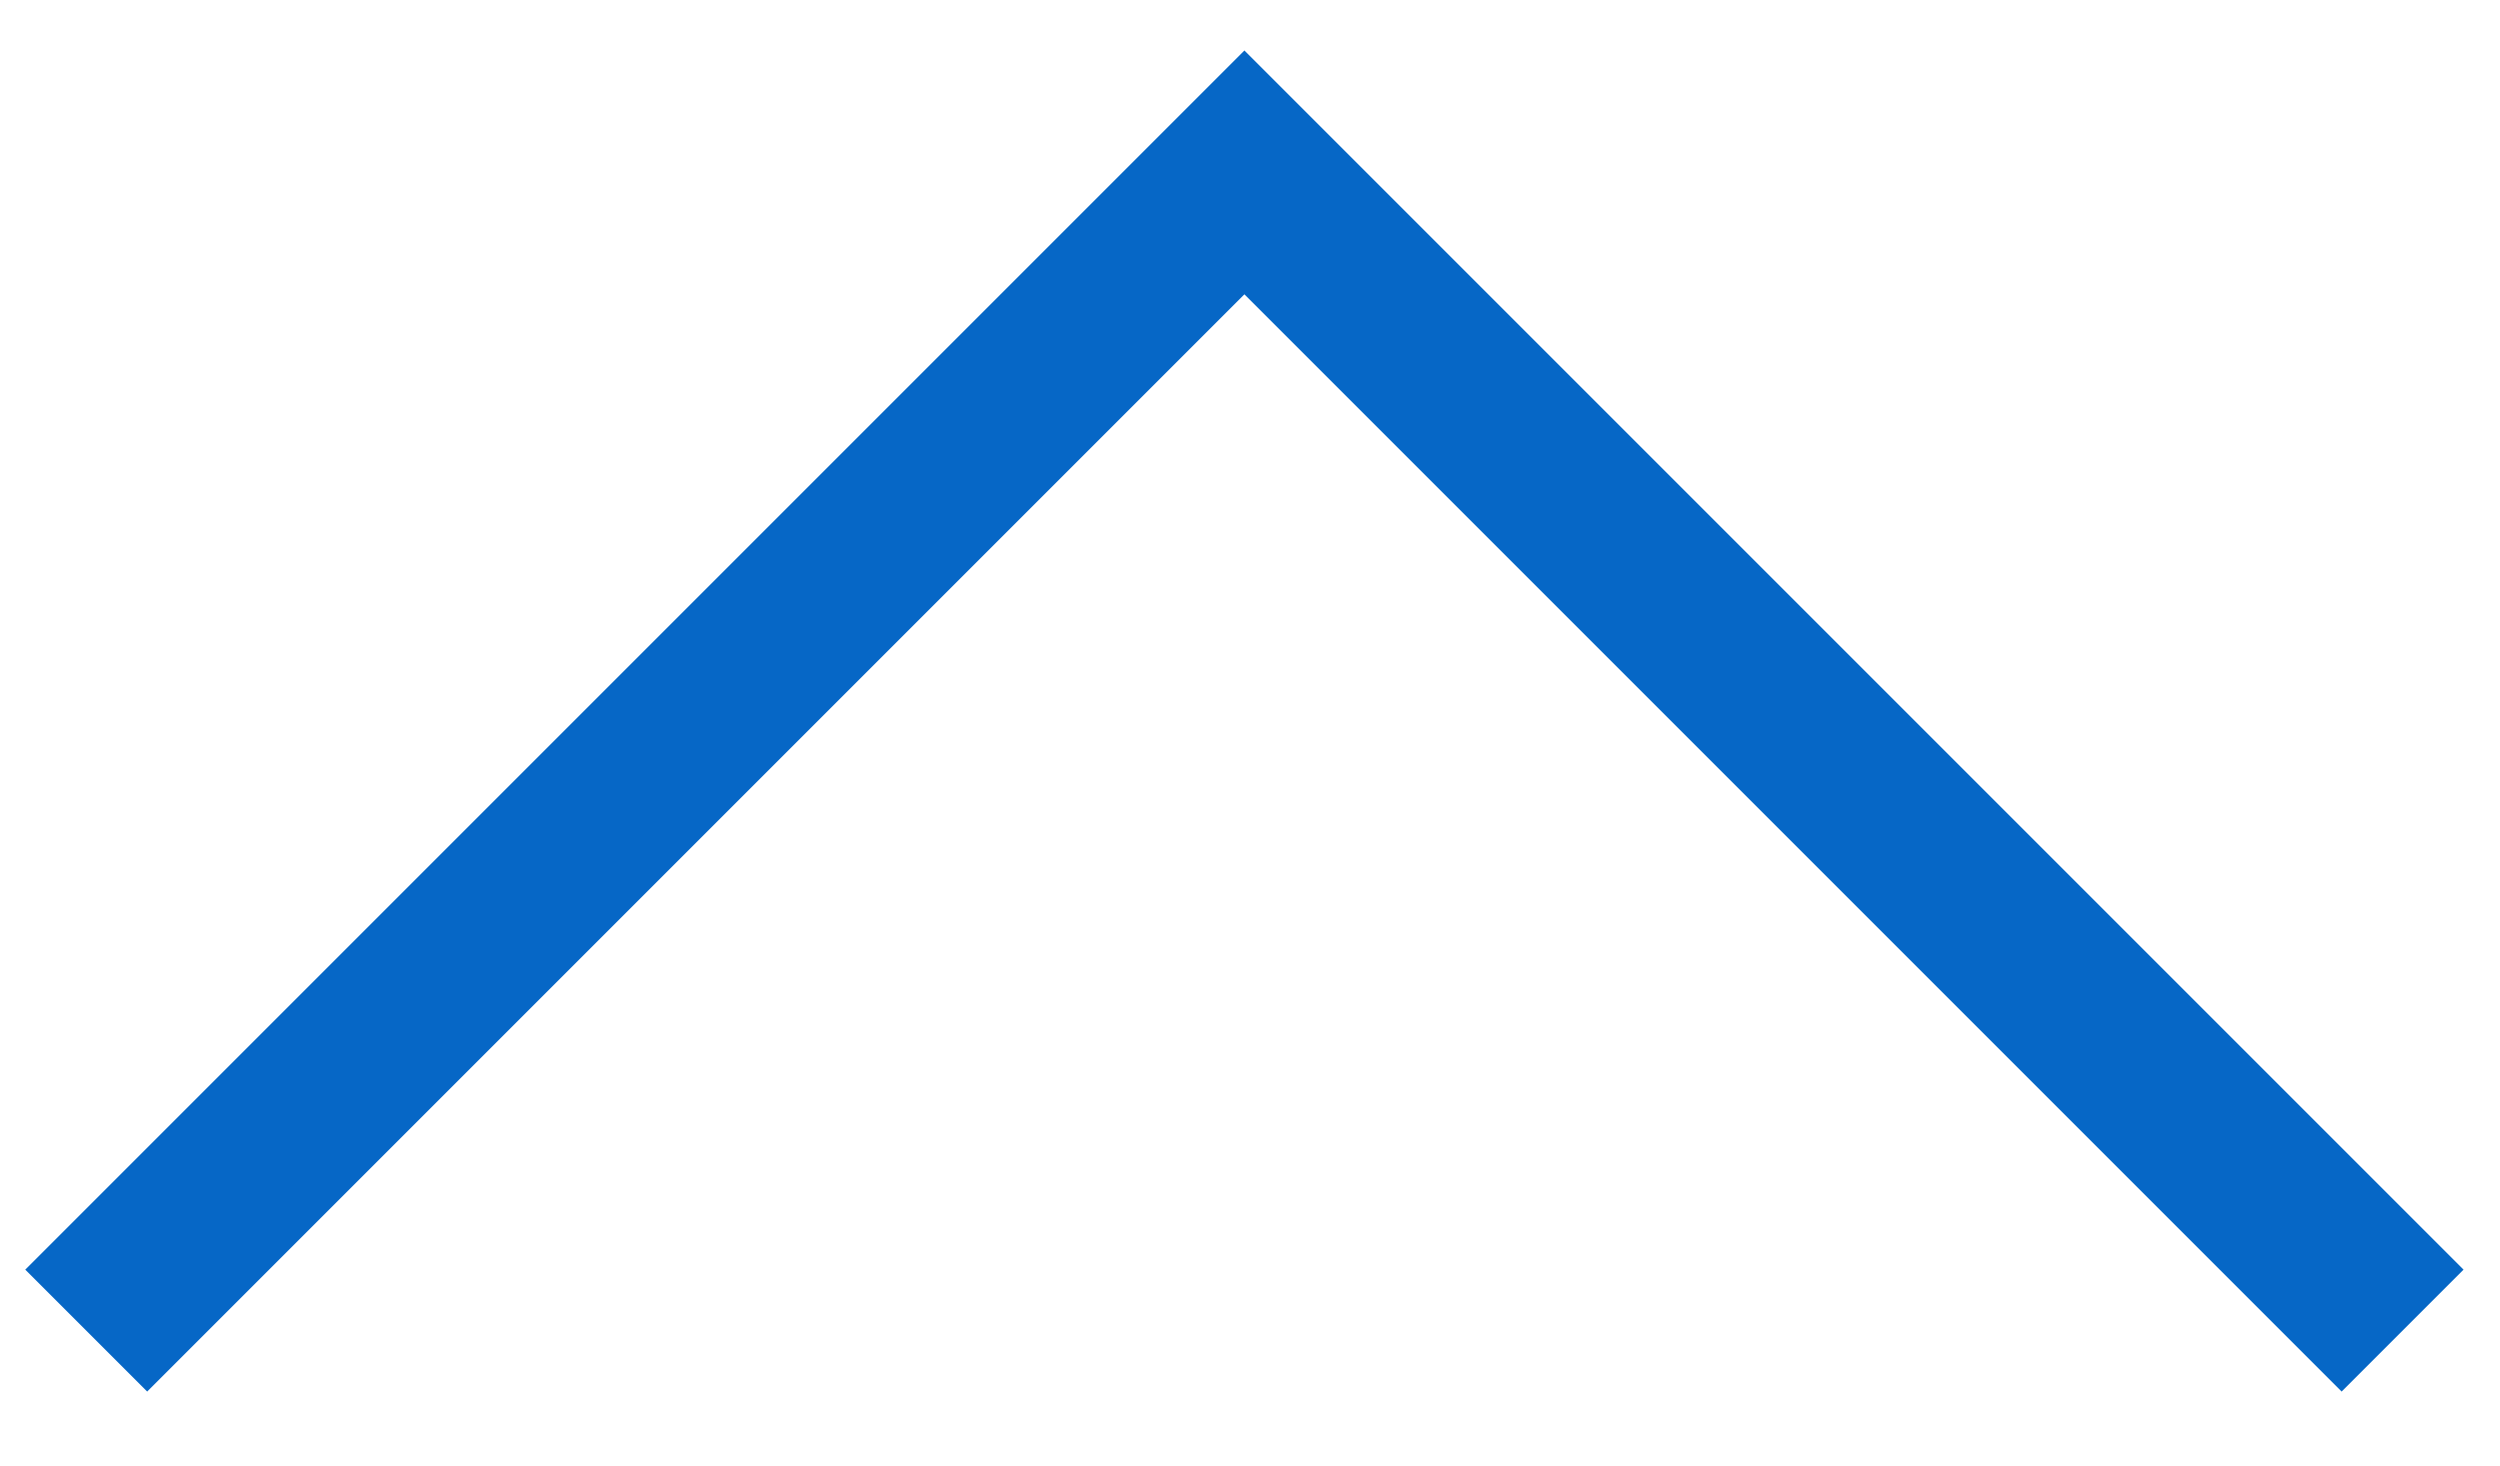
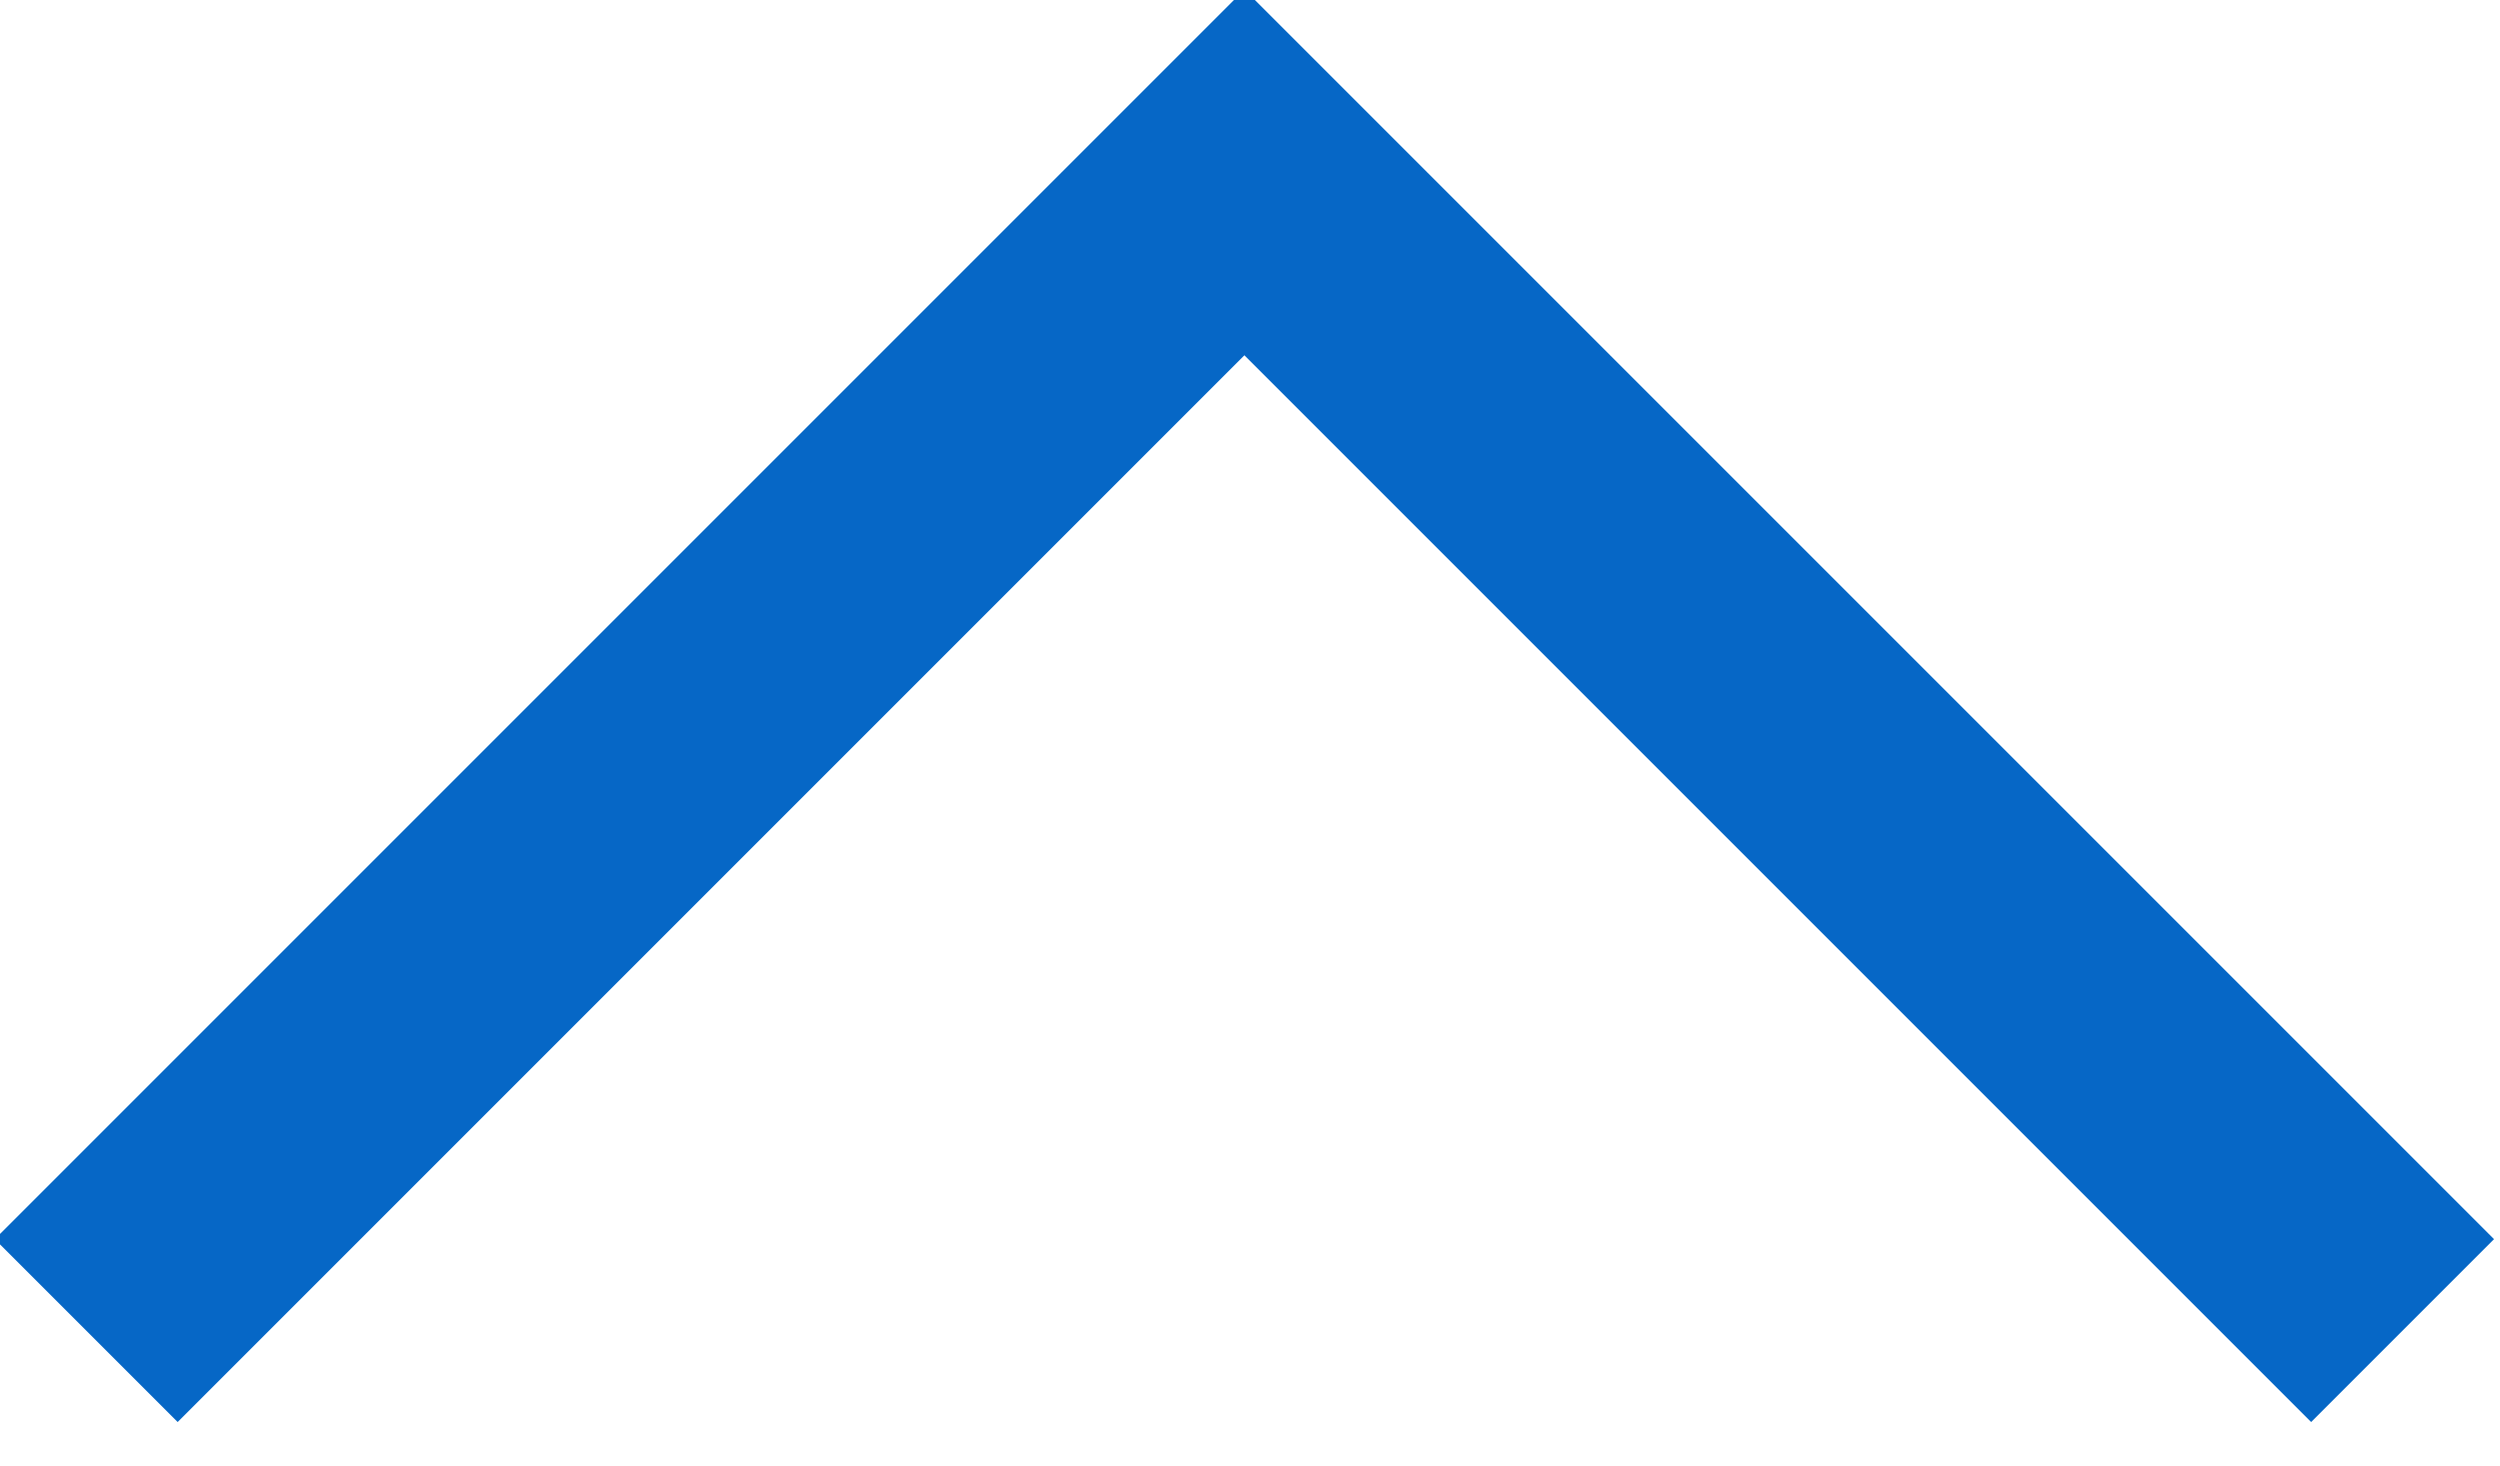
<svg xmlns="http://www.w3.org/2000/svg" width="29px" height="17px" viewBox="0 0 29 17" version="1.1">
-   <g id="Page-1" stroke="none" stroke-width="1" fill="none" fill-rule="evenodd">
-     <g id="Nivå-3-–-Underkapittel-ekspandert-2.2-eks-Copy" transform="translate(-1272, -494)" stroke="#0667C6" stroke-width="2">
+   <g id="Page-1" stroke="none" stroke-width="3" fill="none" fill-rule="evenodd">
+     <g id="Nivå-3-–-Underkapittel-ekspandert-2.2-eks-Copy" transform="translate(-1272, -494)" stroke="#0667C6" stroke-width="3">
      <polyline id="Rectangle-7-Copy-13" transform="translate(1286.435, 509.435) rotate(-135) translate(-1286.435, -509.435) " points="1295.935 499.935 1295.935 518.935 1276.935 518.935" />
    </g>
  </g>
</svg>
